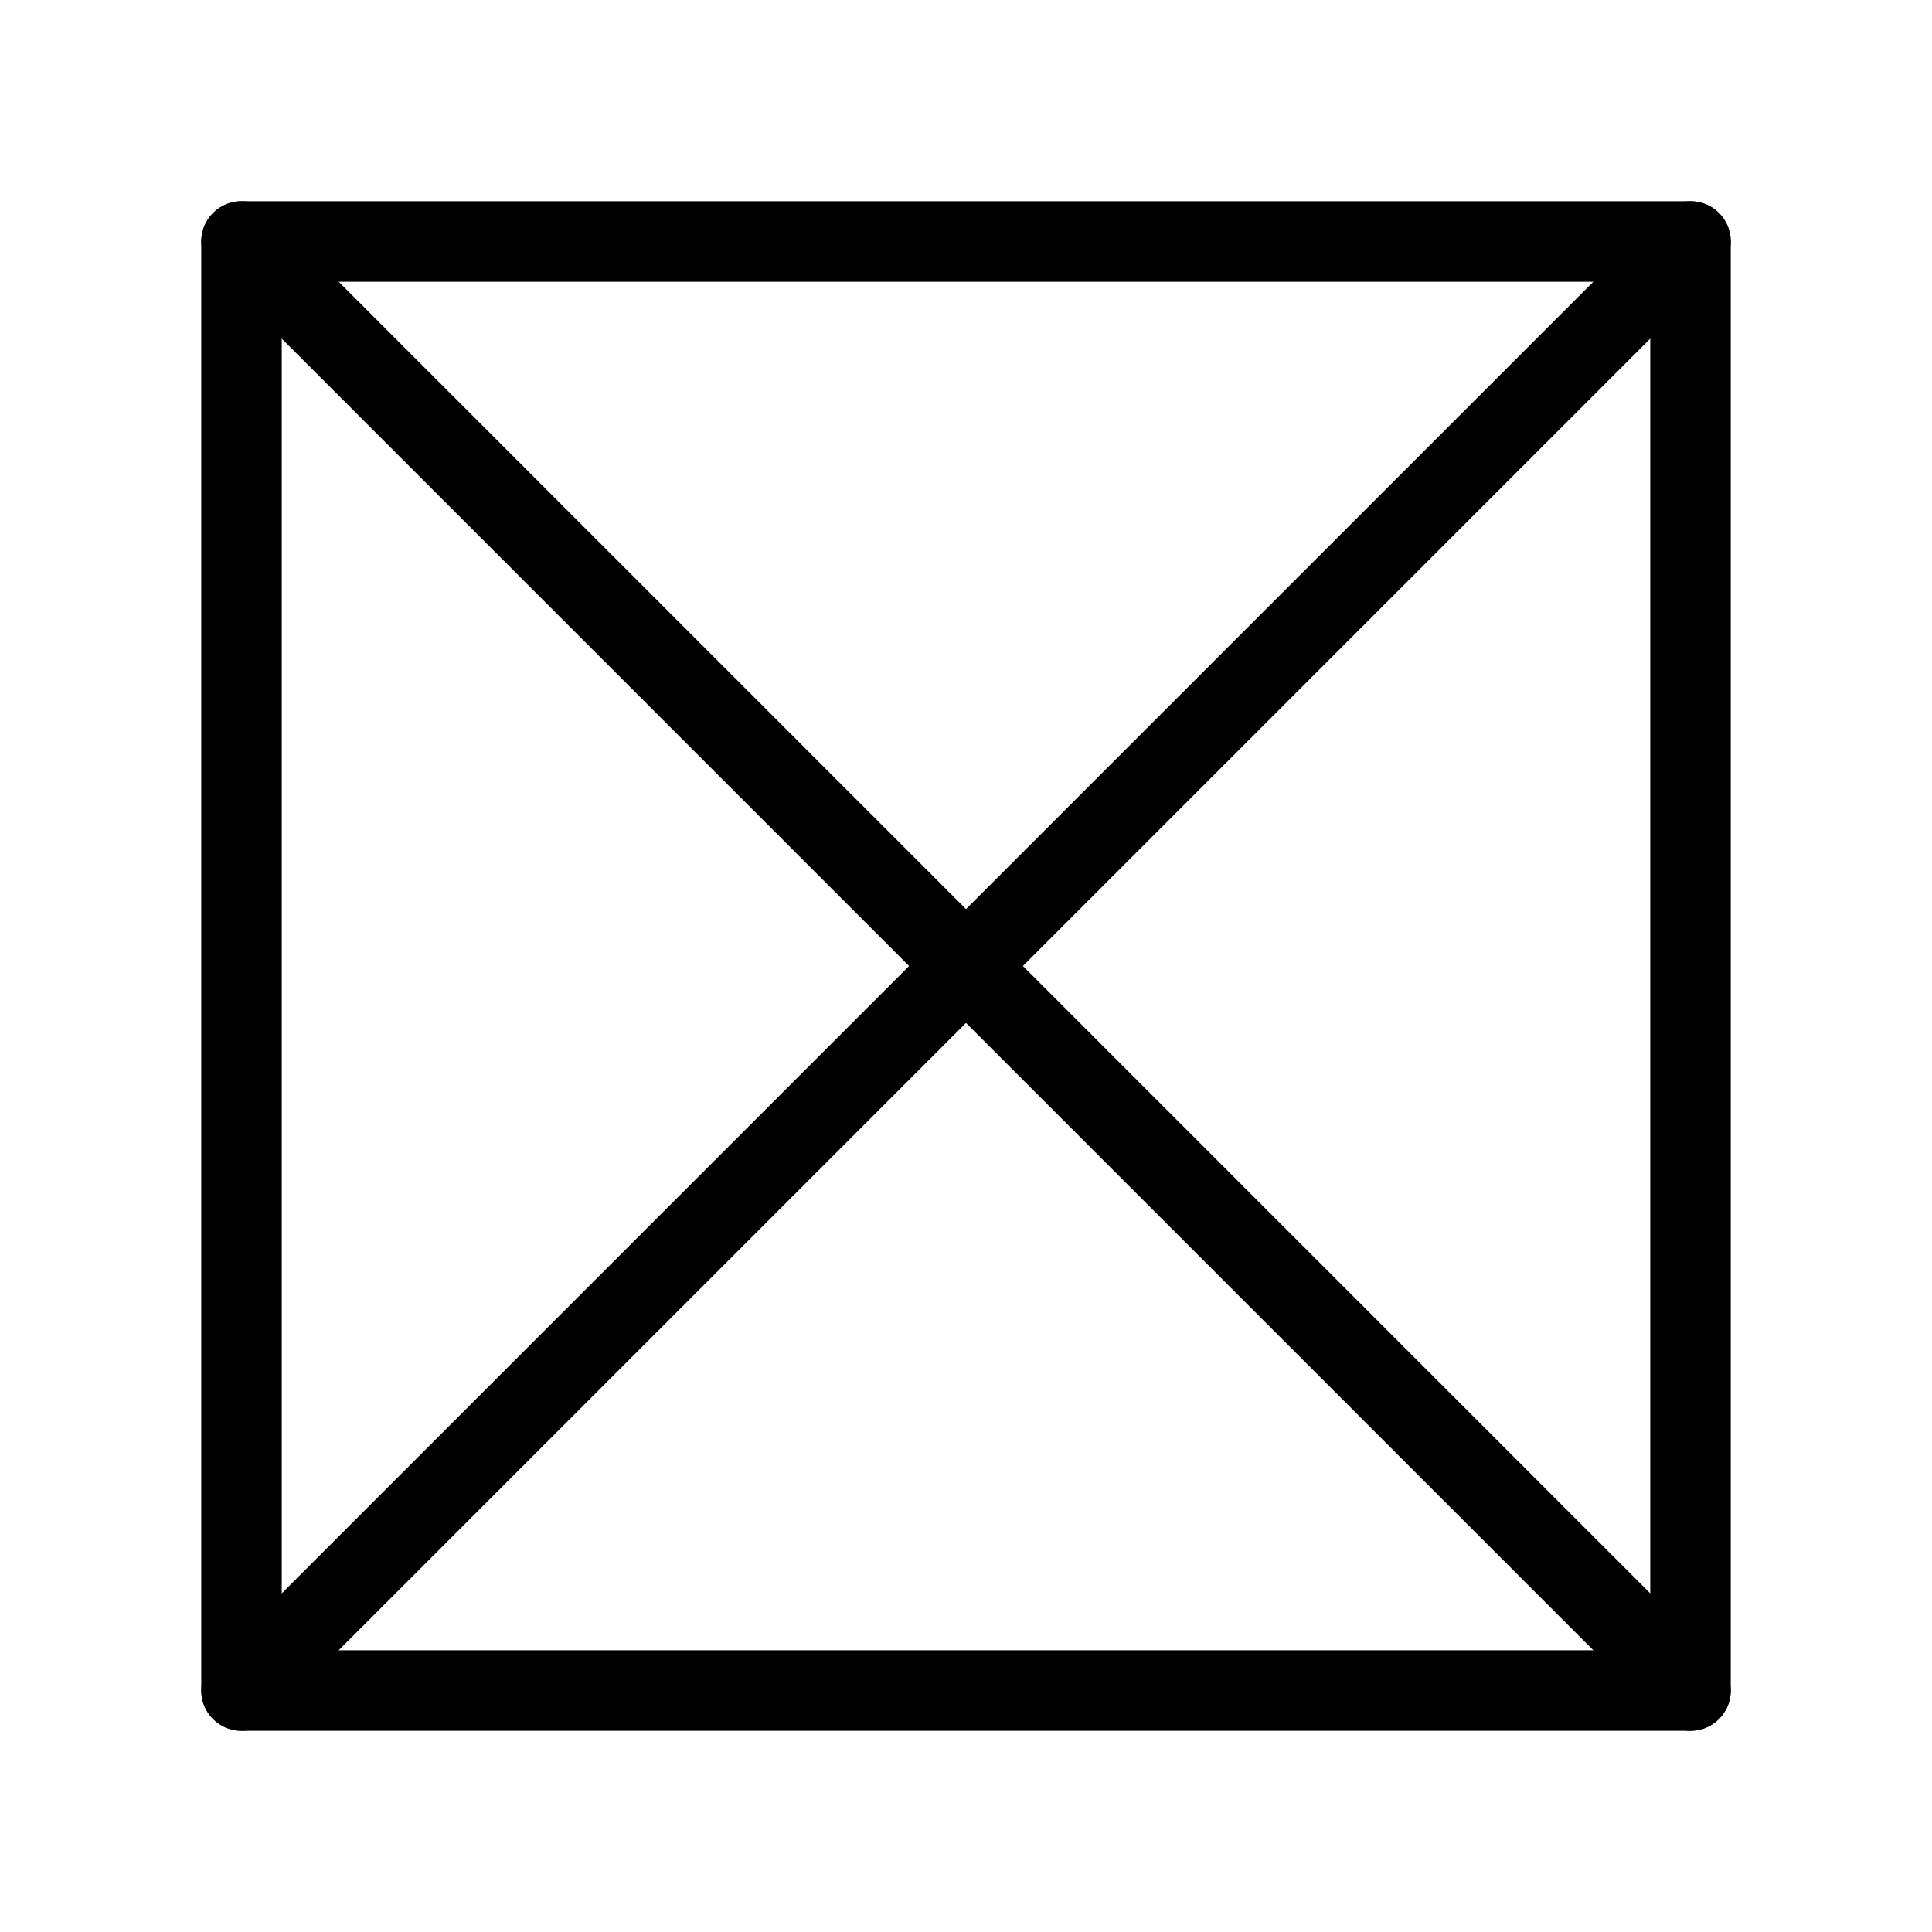
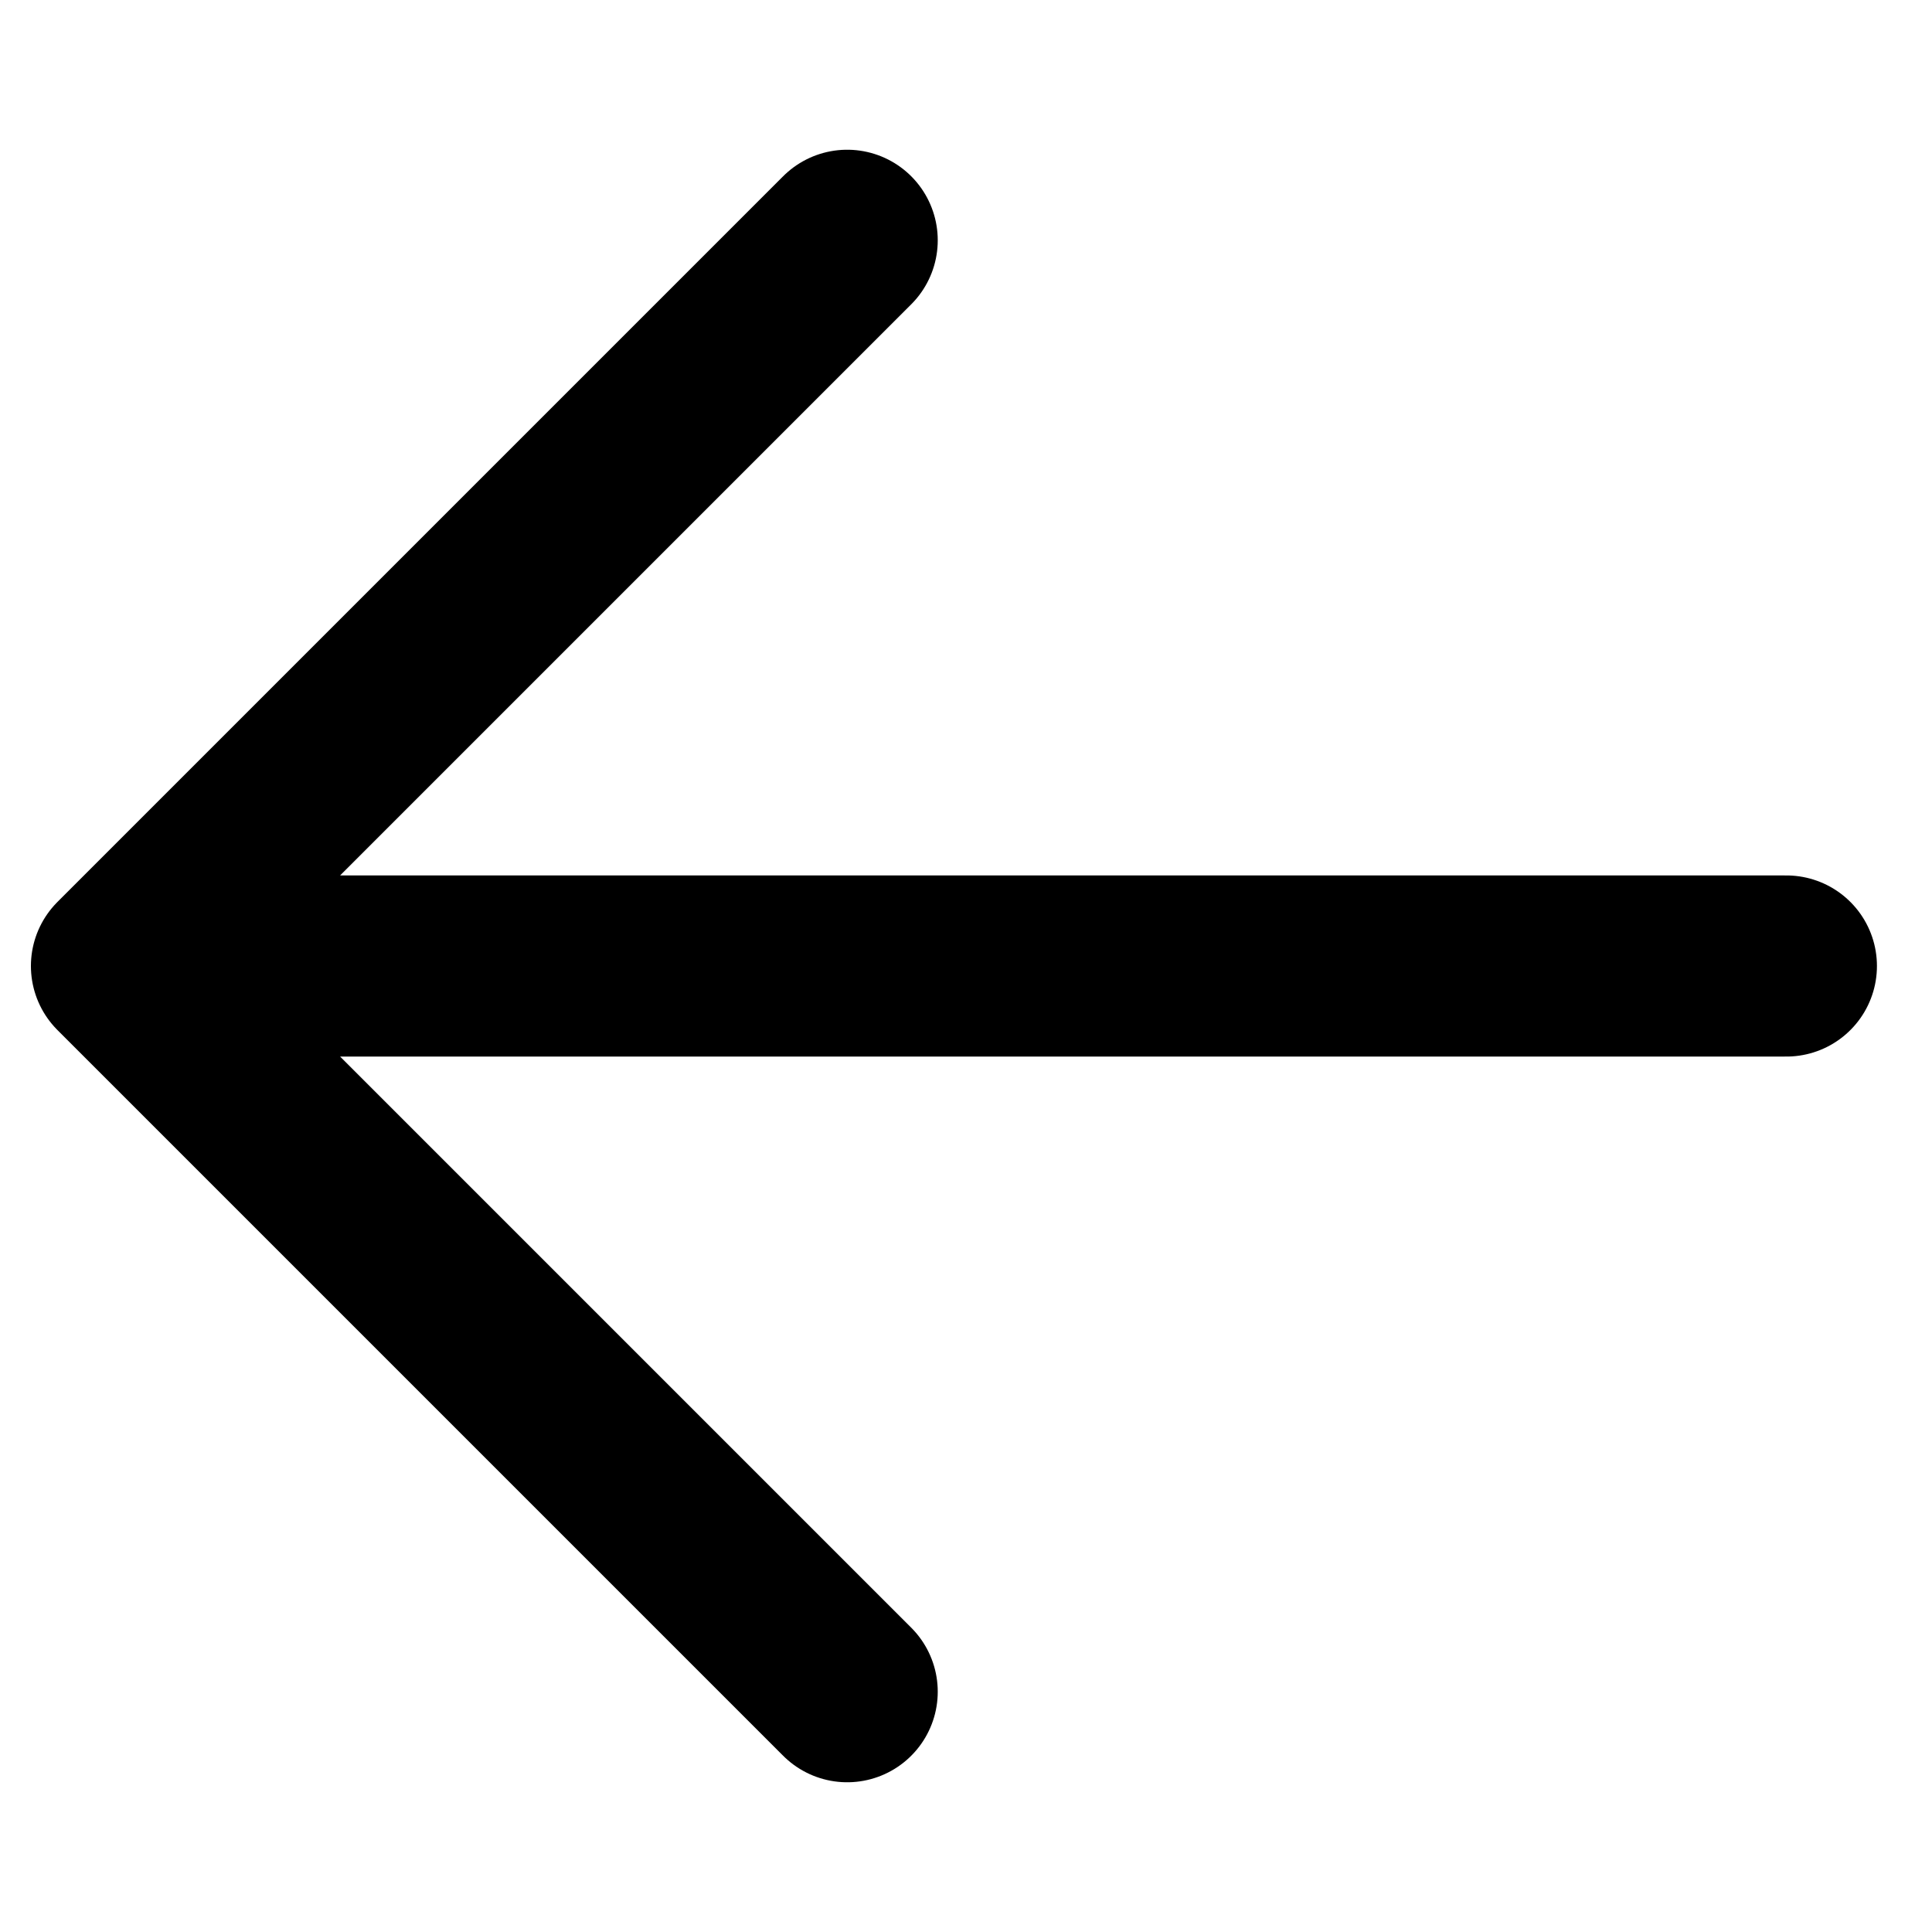
- <svg xmlns="http://www.w3.org/2000/svg" role="img" viewBox="0 0 24 24" stroke="#000" stroke-width="1" stroke-linecap="round" stroke-linejoin="round" fill="none" color="#000">
-   <rect width="18" height="18" x="3" y="3" />
-   <path stroke-linecap="round" d="M21 21L3 3 21 21zM21 3L3 21 21 3z" />
+ <svg xmlns="http://www.w3.org/2000/svg" width="16" height="16" viewBox="0 0 16 16" fill="none">
+   <path d="M14.794 8C14.794 8 6.39 8 1.006 8M1.006 8C3.353 5.653 7.016 1.99 7.016 1.99M1.006 8C3.353 10.347 7.016 14.01 7.016 14.01" stroke="black" stroke-width="1.5" stroke-linecap="round" stroke-linejoin="round" />
</svg>
